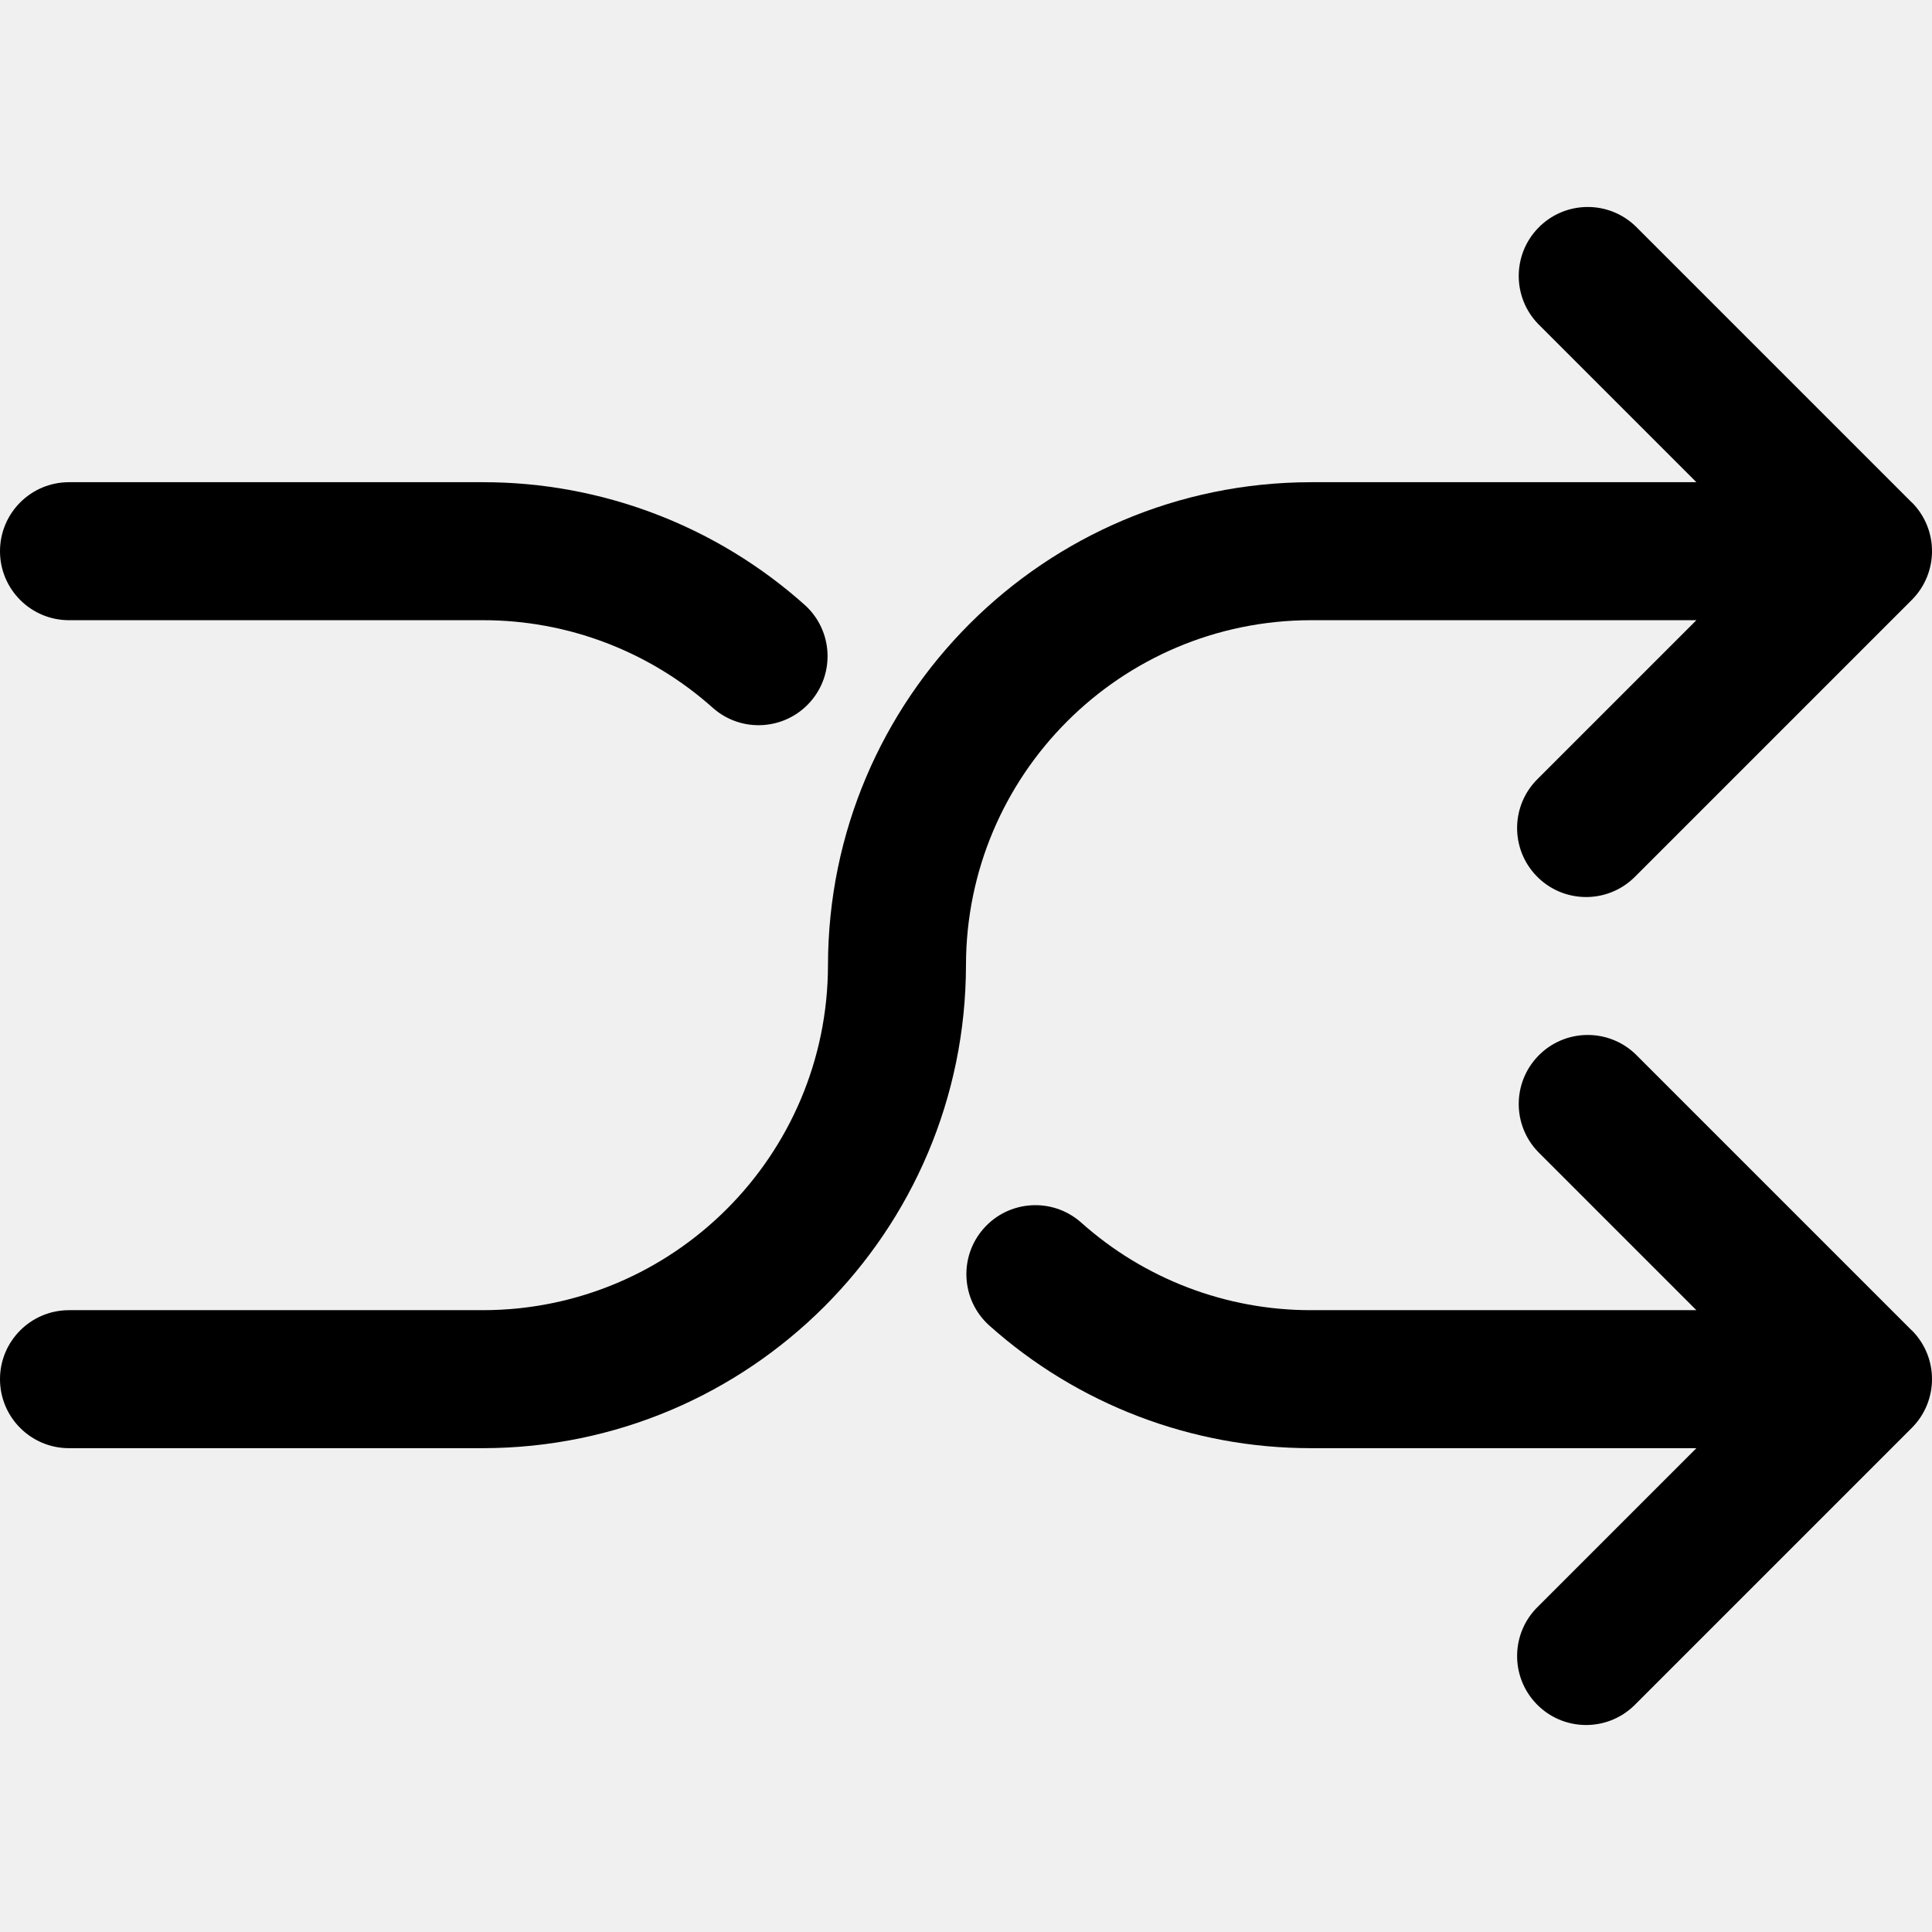
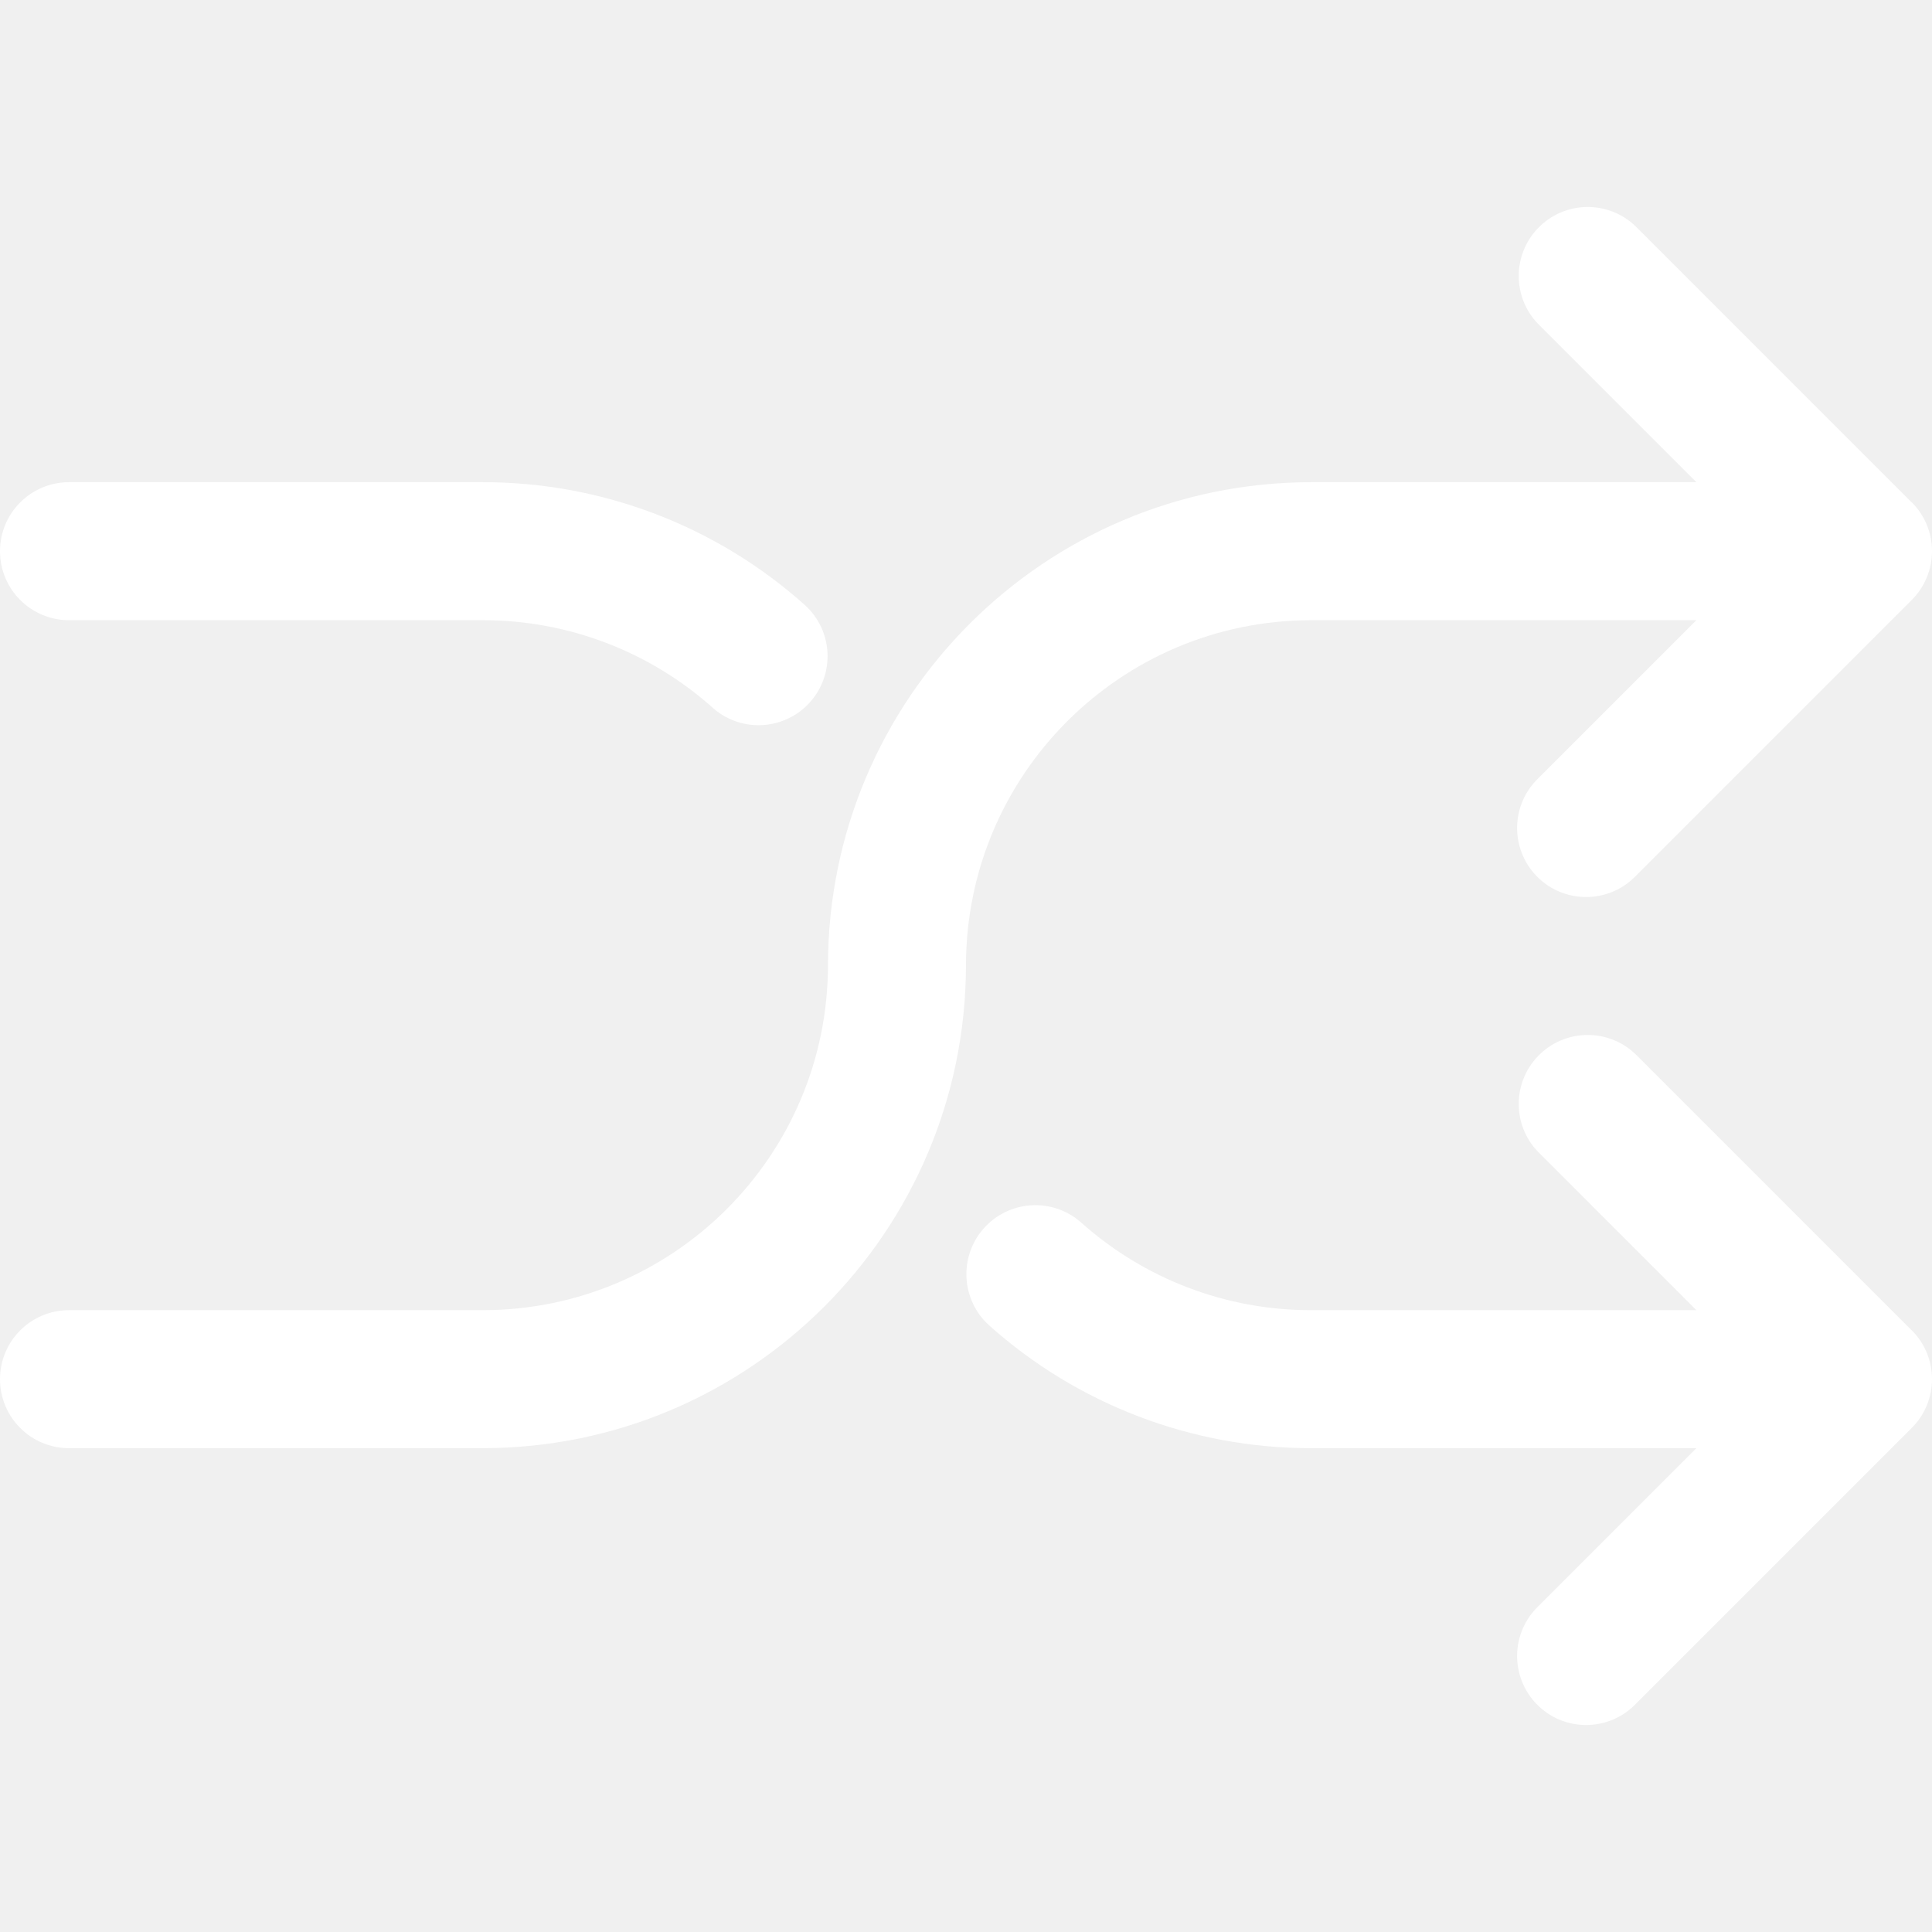
<svg xmlns="http://www.w3.org/2000/svg" version="1.1" id="Capa_1" x="0px" y="0px" viewBox="0 0 477.88 477.88" style="enable-background:new 0 0 477.88 477.88;" xml:space="preserve">
  <g>
    <g>
-       <path d="M472.897,124.269c-0.01-0.01-0.02-0.02-0.03-0.031l-0.017,0.017l-68.267-68.267c-6.78-6.548-17.584-6.36-24.132,0.42    c-6.388,6.614-6.388,17.099,0,23.713l39.151,39.151h-95.334c-65.948,0.075-119.391,53.518-119.467,119.467    c-0.056,47.105-38.228,85.277-85.333,85.333h-102.4C7.641,324.072,0,331.713,0,341.139s7.641,17.067,17.067,17.067h102.4    c65.948-0.075,119.391-53.518,119.467-119.467c0.056-47.105,38.228-85.277,85.333-85.333h95.334l-39.134,39.134    c-6.78,6.548-6.968,17.353-0.419,24.132c6.548,6.78,17.353,6.968,24.132,0.419c0.142-0.137,0.282-0.277,0.419-0.419l68.267-68.267    C479.54,141.748,479.553,130.942,472.897,124.269z" />
+       <path fill="#fff" d="M472.897,124.269c-0.01-0.01-0.02-0.02-0.03-0.031l-0.017,0.017l-68.267-68.267c-6.78-6.548-17.584-6.36-24.132,0.42    c-6.388,6.614-6.388,17.099,0,23.713l39.151,39.151h-95.334c-65.948,0.075-119.391,53.518-119.467,119.467    c-0.056,47.105-38.228,85.277-85.333,85.333h-102.4C7.641,324.072,0,331.713,0,341.139s7.641,17.067,17.067,17.067h102.4    c65.948-0.075,119.391-53.518,119.467-119.467c0.056-47.105,38.228-85.277,85.333-85.333h95.334l-39.134,39.134    c-6.78,6.548-6.968,17.353-0.419,24.132c6.548,6.78,17.353,6.968,24.132,0.419c0.142-0.137,0.282-0.277,0.419-0.419l68.267-68.267    C479.54,141.748,479.553,130.942,472.897,124.269z" />
    </g>
  </g>
  <g>
    <g>
-       <path d="M472.897,329.069c-0.01-0.01-0.02-0.02-0.03-0.03l-0.017,0.017l-68.267-68.267c-6.78-6.548-17.584-6.36-24.132,0.42    c-6.388,6.614-6.388,17.099,0,23.712l39.151,39.151h-95.334c-20.996,0.015-41.258-7.721-56.9-21.726    c-7.081-6.222-17.864-5.525-24.086,1.555c-6.14,6.988-5.553,17.605,1.319,23.874c21.898,19.614,50.269,30.451,79.667,30.43h95.334    l-39.134,39.134c-6.78,6.548-6.968,17.352-0.42,24.132c6.548,6.78,17.352,6.968,24.132,0.42c0.142-0.138,0.282-0.277,0.42-0.42    l68.267-68.267C479.54,346.548,479.553,335.742,472.897,329.069z" />
+       <path fill="#fff" d="M472.897,329.069c-0.01-0.01-0.02-0.02-0.03-0.03l-0.017,0.017l-68.267-68.267c-6.78-6.548-17.584-6.36-24.132,0.42    c-6.388,6.614-6.388,17.099,0,23.712l39.151,39.151h-95.334c-20.996,0.015-41.258-7.721-56.9-21.726    c-7.081-6.222-17.864-5.525-24.086,1.555c-6.14,6.988-5.553,17.605,1.319,23.874c21.898,19.614,50.269,30.451,79.667,30.43h95.334    l-39.134,39.134c-6.78,6.548-6.968,17.352-0.42,24.132c6.548,6.78,17.352,6.968,24.132,0.42c0.142-0.138,0.282-0.277,0.42-0.42    l68.267-68.267C479.54,346.548,479.553,335.742,472.897,329.069z" />
    </g>
  </g>
  <g>
    <g>
-       <path d="M199.134,149.702c-21.898-19.614-50.269-30.451-79.667-30.43h-102.4C7.641,119.272,0,126.913,0,136.339    c0,9.426,7.641,17.067,17.067,17.067h102.4c20.996-0.015,41.258,7.721,56.9,21.726c7.081,6.222,17.864,5.525,24.086-1.555    C206.593,166.588,206.006,155.971,199.134,149.702z" />
+       <path fill="#fff" d="M199.134,149.702c-21.898-19.614-50.269-30.451-79.667-30.43h-102.4C7.641,119.272,0,126.913,0,136.339    c0,9.426,7.641,17.067,17.067,17.067h102.4c20.996-0.015,41.258,7.721,56.9,21.726c7.081,6.222,17.864,5.525,24.086-1.555    C206.593,166.588,206.006,155.971,199.134,149.702z" />
    </g>
  </g>
  <g>
</g>
  <g>
</g>
  <g>
</g>
  <g>
</g>
  <g>
</g>
  <g>
</g>
  <g>
</g>
  <g>
</g>
  <g>
</g>
  <g>
</g>
  <g>
</g>
  <g>
</g>
  <g>
</g>
  <g>
</g>
  <g>
</g>
</svg>
